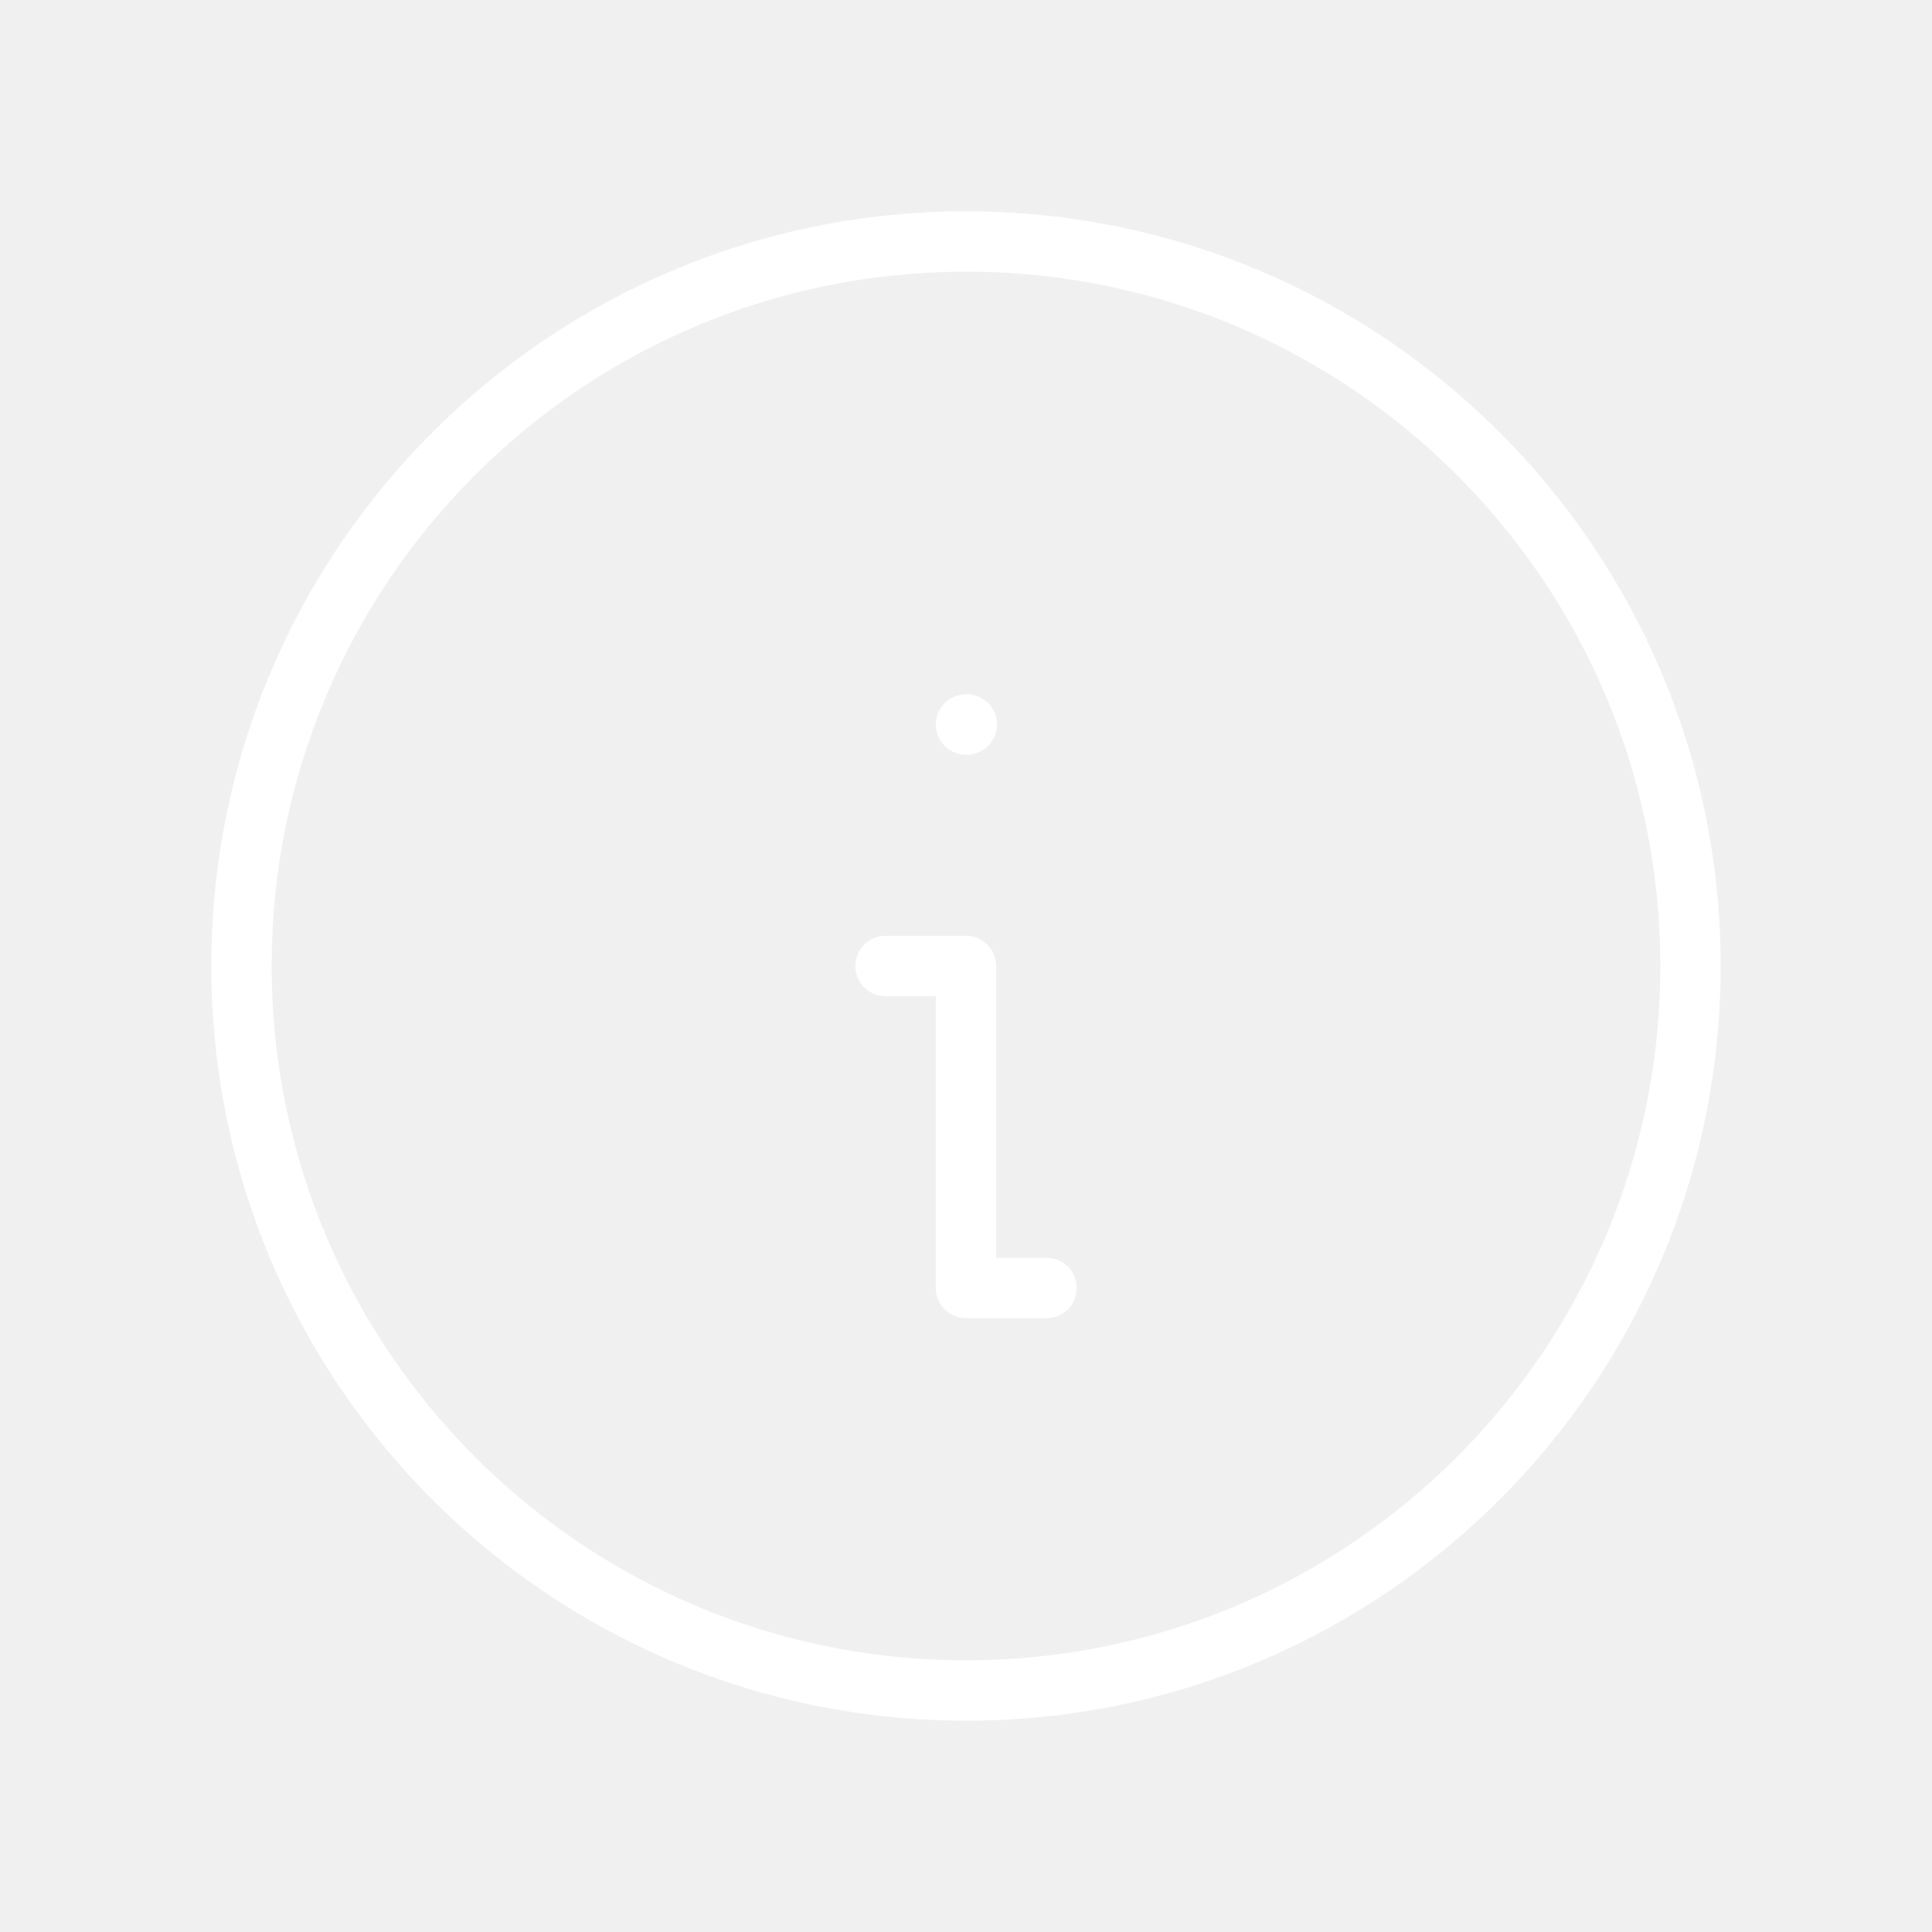
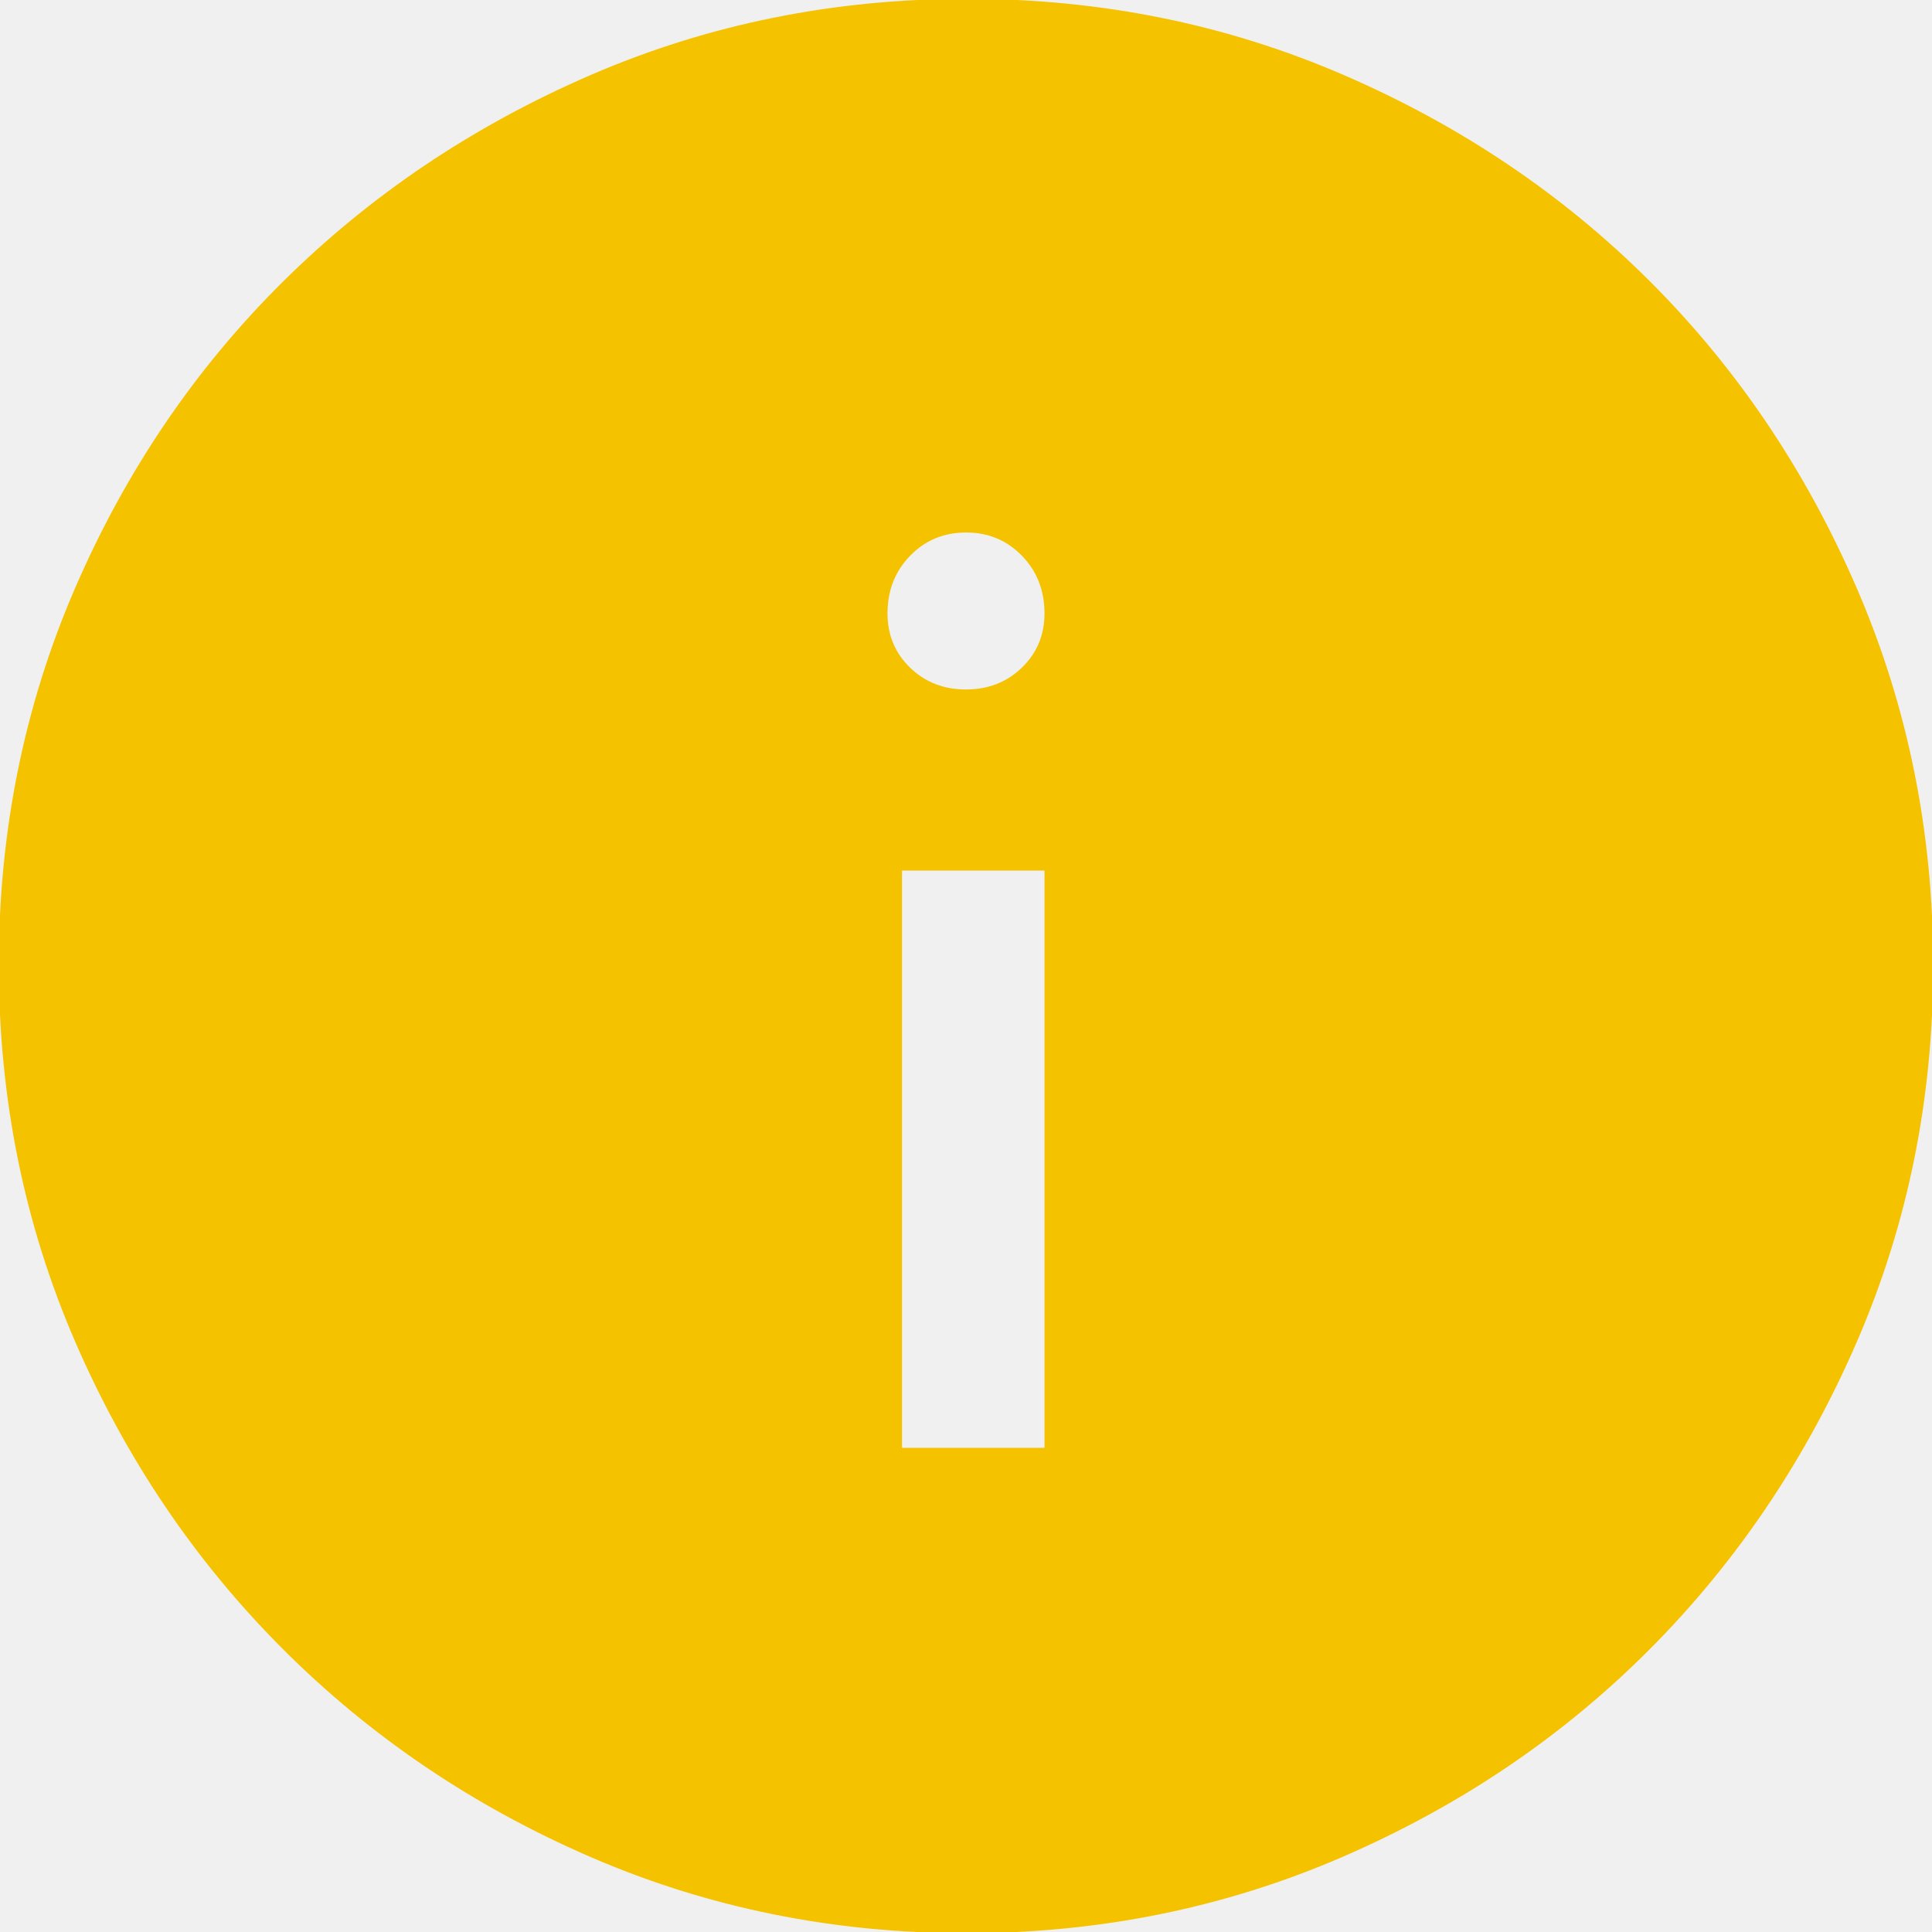
- <svg xmlns="http://www.w3.org/2000/svg" width="48" height="48" viewBox="0 0 48 48" fill="none">
-   <g>
-     <path d="M0 0L48 0L48 48L0 48L0 0Z" />
-     <path d="M0 18C0 27.941 8.059 36 18 36C27.941 36 36 27.941 36 18C36 8.059 27.941 0 18 0C8.059 0 0 8.059 0 18" fill="none" stroke-width="1.5" stroke="#FFFFFF" stroke-linecap="round" stroke-linejoin="round" transform="translate(6 6)" />
-     <path d="M0 0L0.02 0" fill="none" stroke-width="1.5" stroke="#FFFFFF" stroke-linecap="round" stroke-linejoin="round" transform="translate(24 18)" />
-     <path d="M0 0L2 0L2 8L4 8" fill="none" stroke-width="1.5" stroke="#FFFFFF" stroke-linecap="round" stroke-linejoin="round" transform="translate(22 24)" />
-   </g>
+ <svg xmlns="http://www.w3.org/2000/svg" version="1.1" viewBox="4 4 40 40" width="40" height="40" fill="none">
+   <svg height="48px" viewBox="0 -960 960 960" width="48px" fill="#f5c200" stroke="#f5c200">
+     <path d="M453-280h60v-240h-60v240Zm26.98-314q14.02 0 23.52-9.2T513-626q0-14.45-9.48-24.22-9.48-9.78-23.5-9.78t-23.52 9.78Q447-640.45 447-626q0 13.6 9.48 22.8 9.48 9.2 23.5 9.2Zm.29 514q-82.74 0-155.5-31.5Q252-143 197.5-197.5t-86-127.34Q80-397.68 80-480.5t31.5-155.66Q143-709 197.5-763t127.34-85.5Q397.68-880 480.5-880t155.66 31.5Q709-817 763-763t85.5 127Q880-563 880-480.27q0 82.74-31.5 155.5Q817-252 763-197.68q-54 54.31-127 86Q563-80 480.27-80Z" fill="#f5c200" stroke="#f5c200" />
+   </svg>
</svg>
